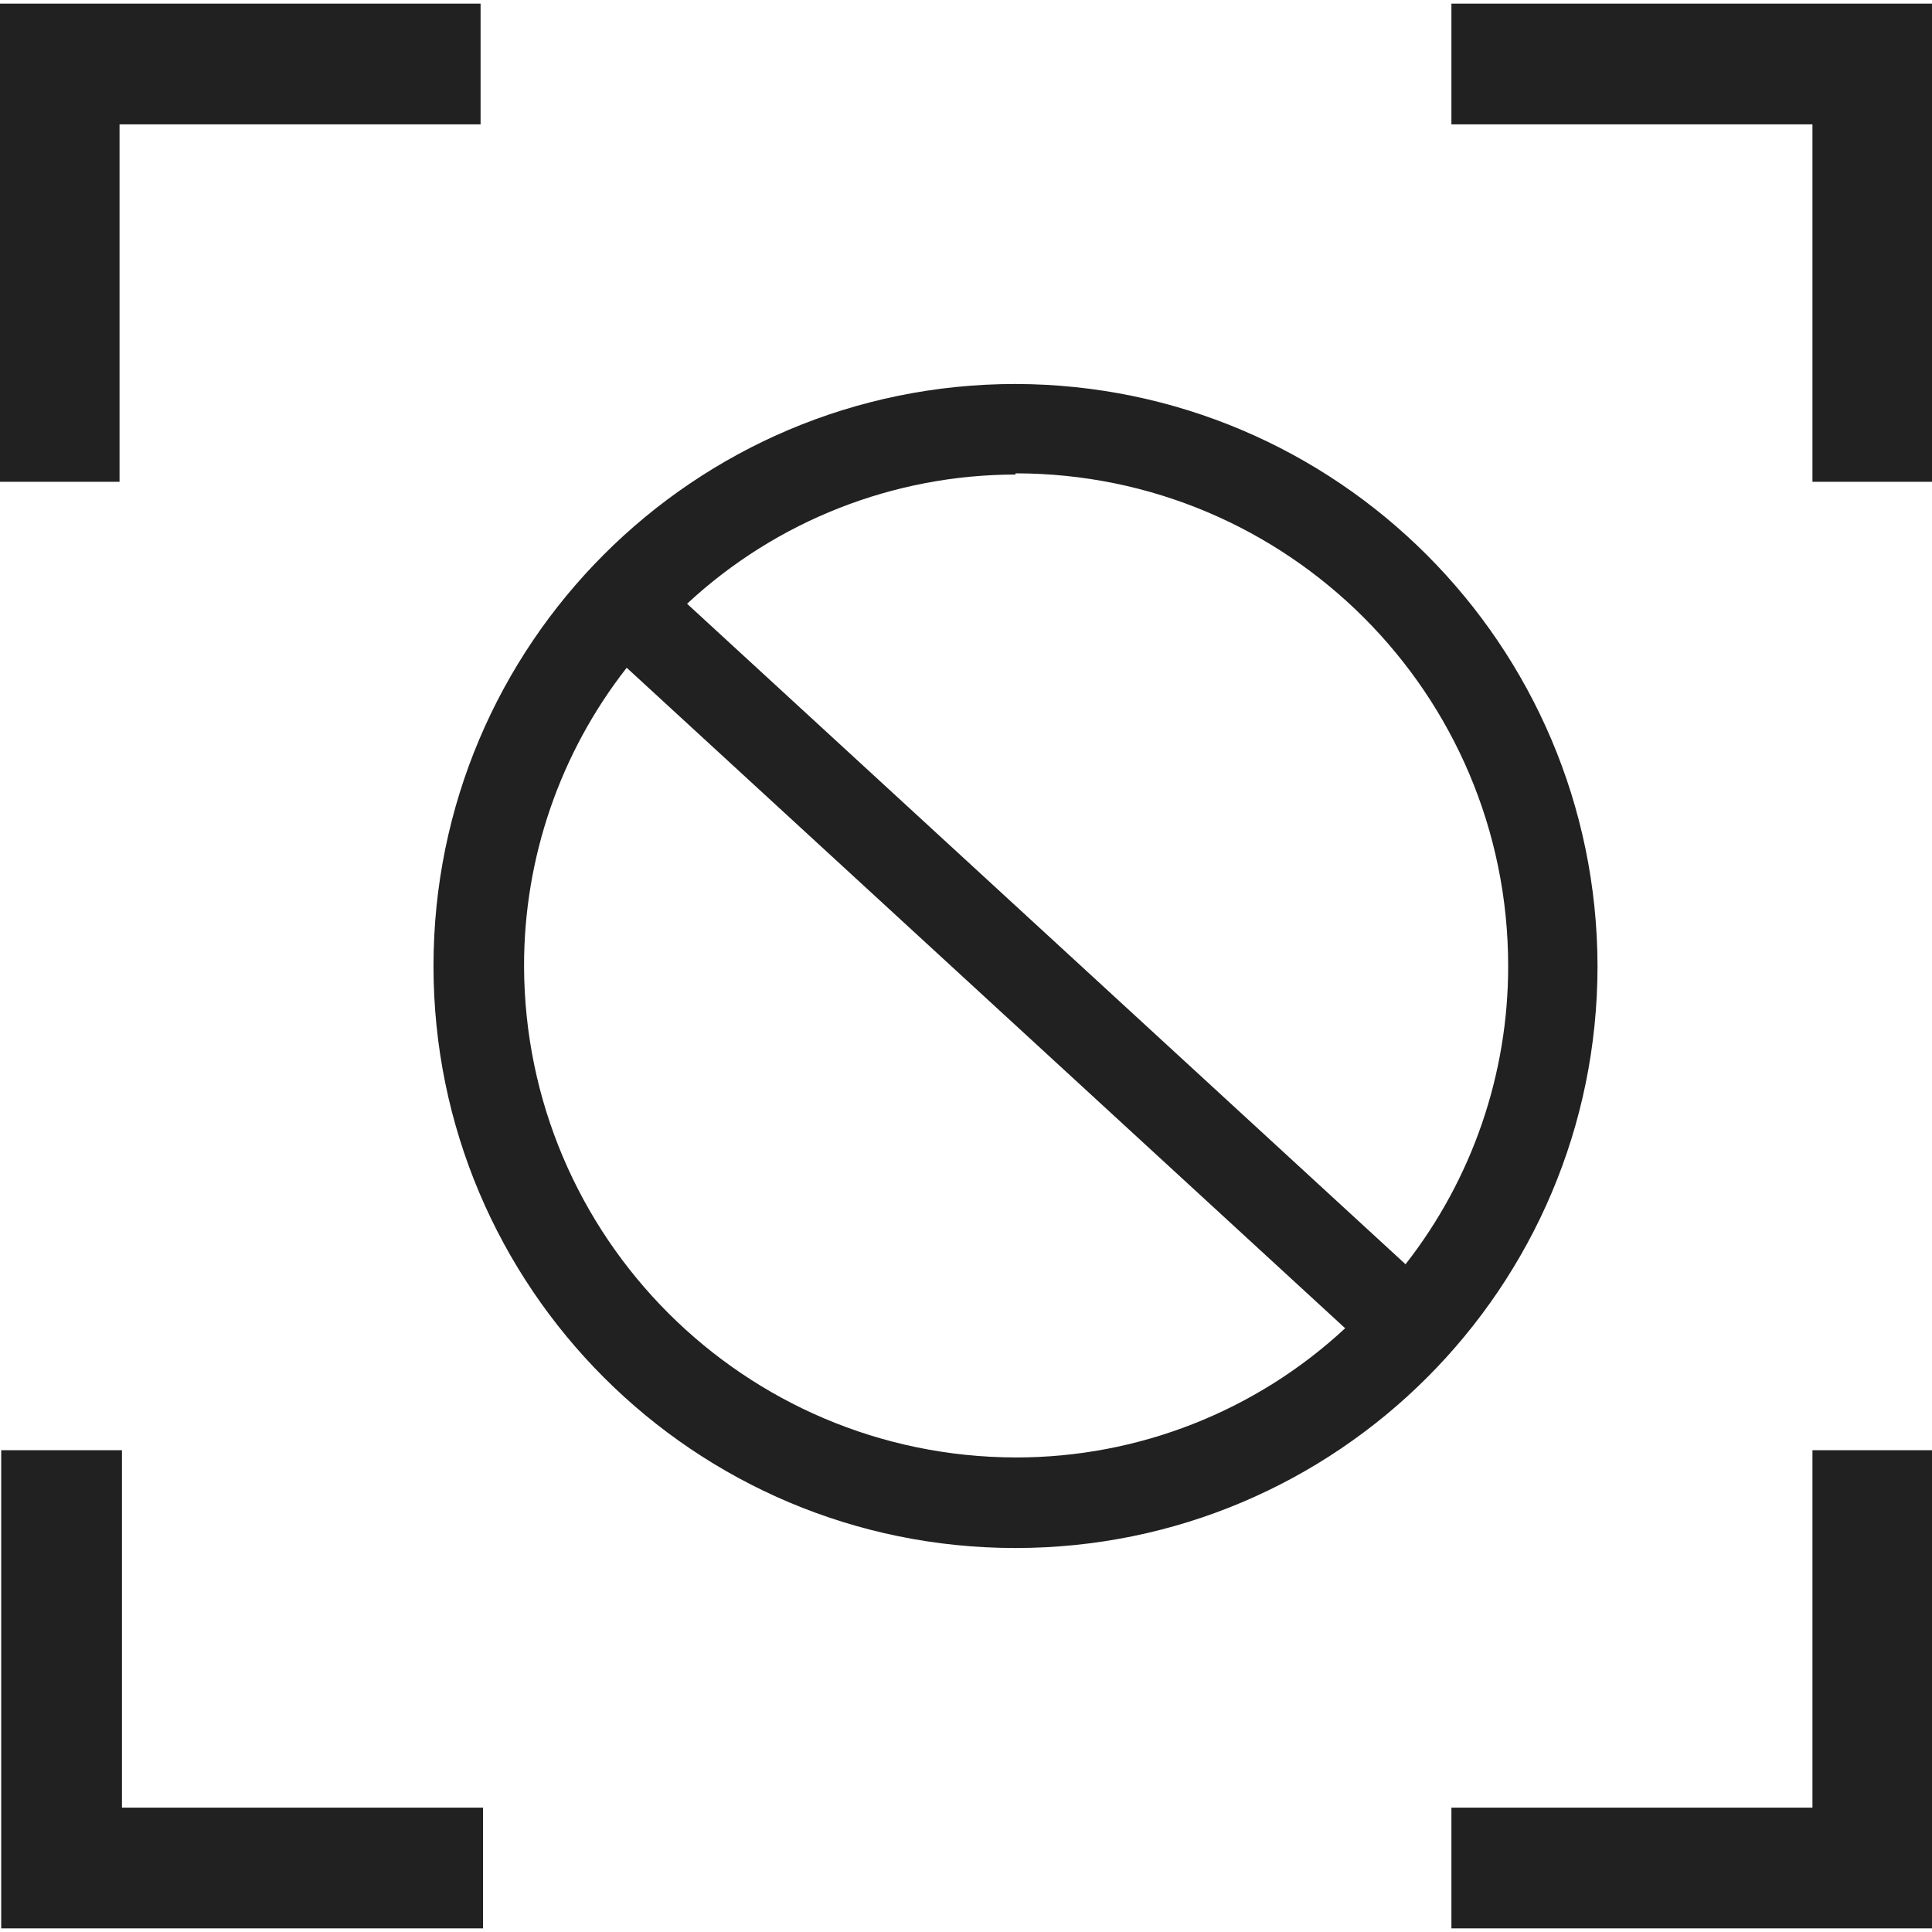
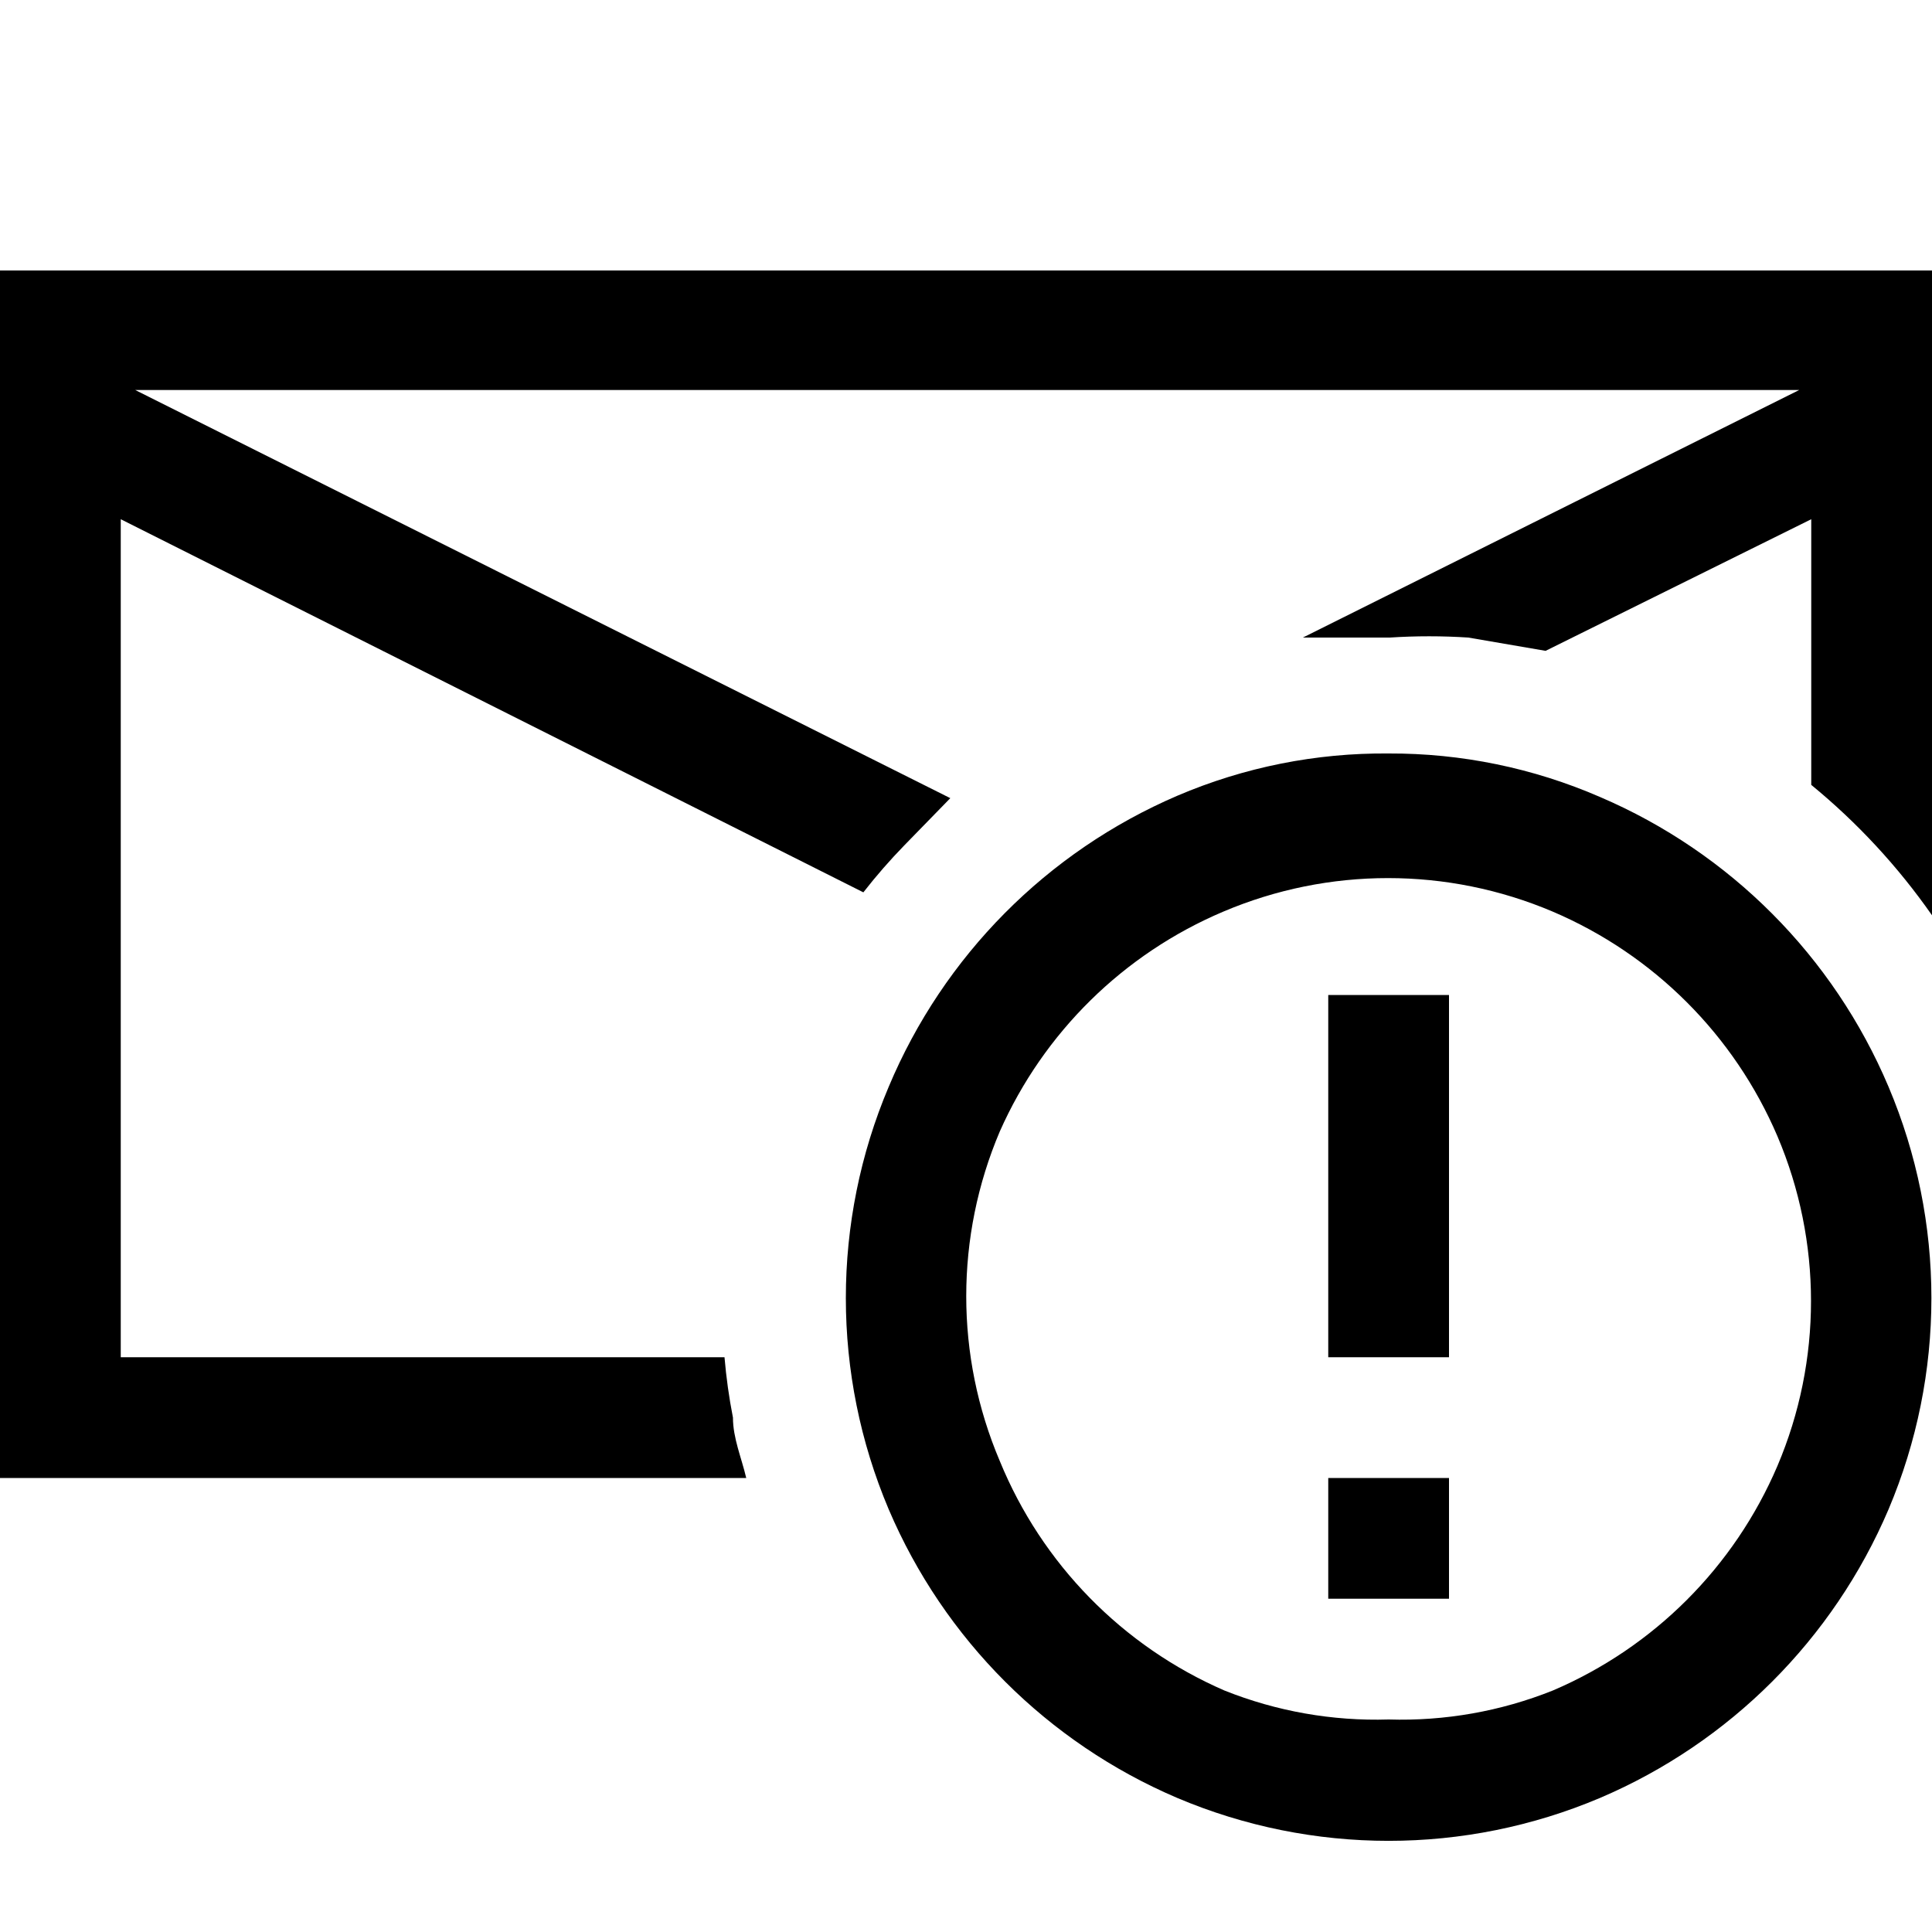
<svg xmlns="http://www.w3.org/2000/svg" id="Layer_1" data-name="Layer 1" viewBox="0 0 16 16">
-   <defs>
-     <style>.cls-1{fill:#212121;}</style>
-   </defs>
-   <polygon class="cls-1" points="0.99 3.99 -0.01 3.99 -0.01 0.03 3.98 0.03 3.98 1.03 0.99 1.03 0.99 3.99" />
-   <polygon class="cls-1" points="16.01 3.99 15.01 3.99 15.01 1.03 12.02 1.03 12.02 0.03 16.01 0.03 16.01 3.99" />
-   <polygon class="cls-1" points="16.01 15.97 12.02 15.97 12.02 14.97 15.01 14.97 15.01 12.01 16.01 12.01 16.01 15.97" />
-   <polygon class="cls-1" points="4 15.97 0.01 15.97 0.01 12.01 1.01 12.01 1.01 14.97 4 14.97 4 15.97" />
-   <path class="cls-1" d="M8.41,3.18A4.82,4.82,0,1,0,13.23,8,4.83,4.83,0,0,0,8.41,3.18Zm0,.74A4.08,4.08,0,0,1,12.49,8a4,4,0,0,1-.85,2.47L5.69,5A4,4,0,0,1,8.41,3.93Zm0,8.15A4.08,4.08,0,0,1,4.34,8a4,4,0,0,1,.85-2.47L11.14,11A4,4,0,0,1,8.41,12.07Z" />
+   <path d="M16,2.24V7.58A5.38,5.38,0,0,0,15,6.5V4.3L12.8,5.39l-.64-.11a5,5,0,0,0-.65,0l-.36,0-.36,0,4.11-2.05H1.12L7.87,6.61,7.49,7a4.7,4.7,0,0,0-.34.39L1,4.3v6.94H6a4.64,4.64,0,0,0,.07.5c0,.17.07.33.11.5H0v-10Zm-4.5,4a4.35,4.35,0,0,1,1.75.36A4.53,4.53,0,0,1,15.64,9a4.49,4.49,0,0,1,0,3.5,4.53,4.53,0,0,1-2.39,2.39,4.49,4.49,0,0,1-3.5,0,4.53,4.53,0,0,1-2.39-2.39,4.49,4.49,0,0,1,0-3.5A4.53,4.53,0,0,1,9.75,6.59,4.35,4.35,0,0,1,11.5,6.24Zm0,8A3.38,3.38,0,0,0,12.86,14a3.53,3.53,0,0,0,1.86-1.86,3.49,3.49,0,0,0,0-2.73,3.53,3.53,0,0,0-1.86-1.86,3.49,3.49,0,0,0-2.73,0A3.53,3.53,0,0,0,8.28,9.37a3.49,3.49,0,0,0,0,2.73A3.53,3.53,0,0,0,10.14,14,3.38,3.38,0,0,0,11.5,14.24Zm-.5-6h1v3H11Zm0,4h1v1H11Z" />
</svg>
